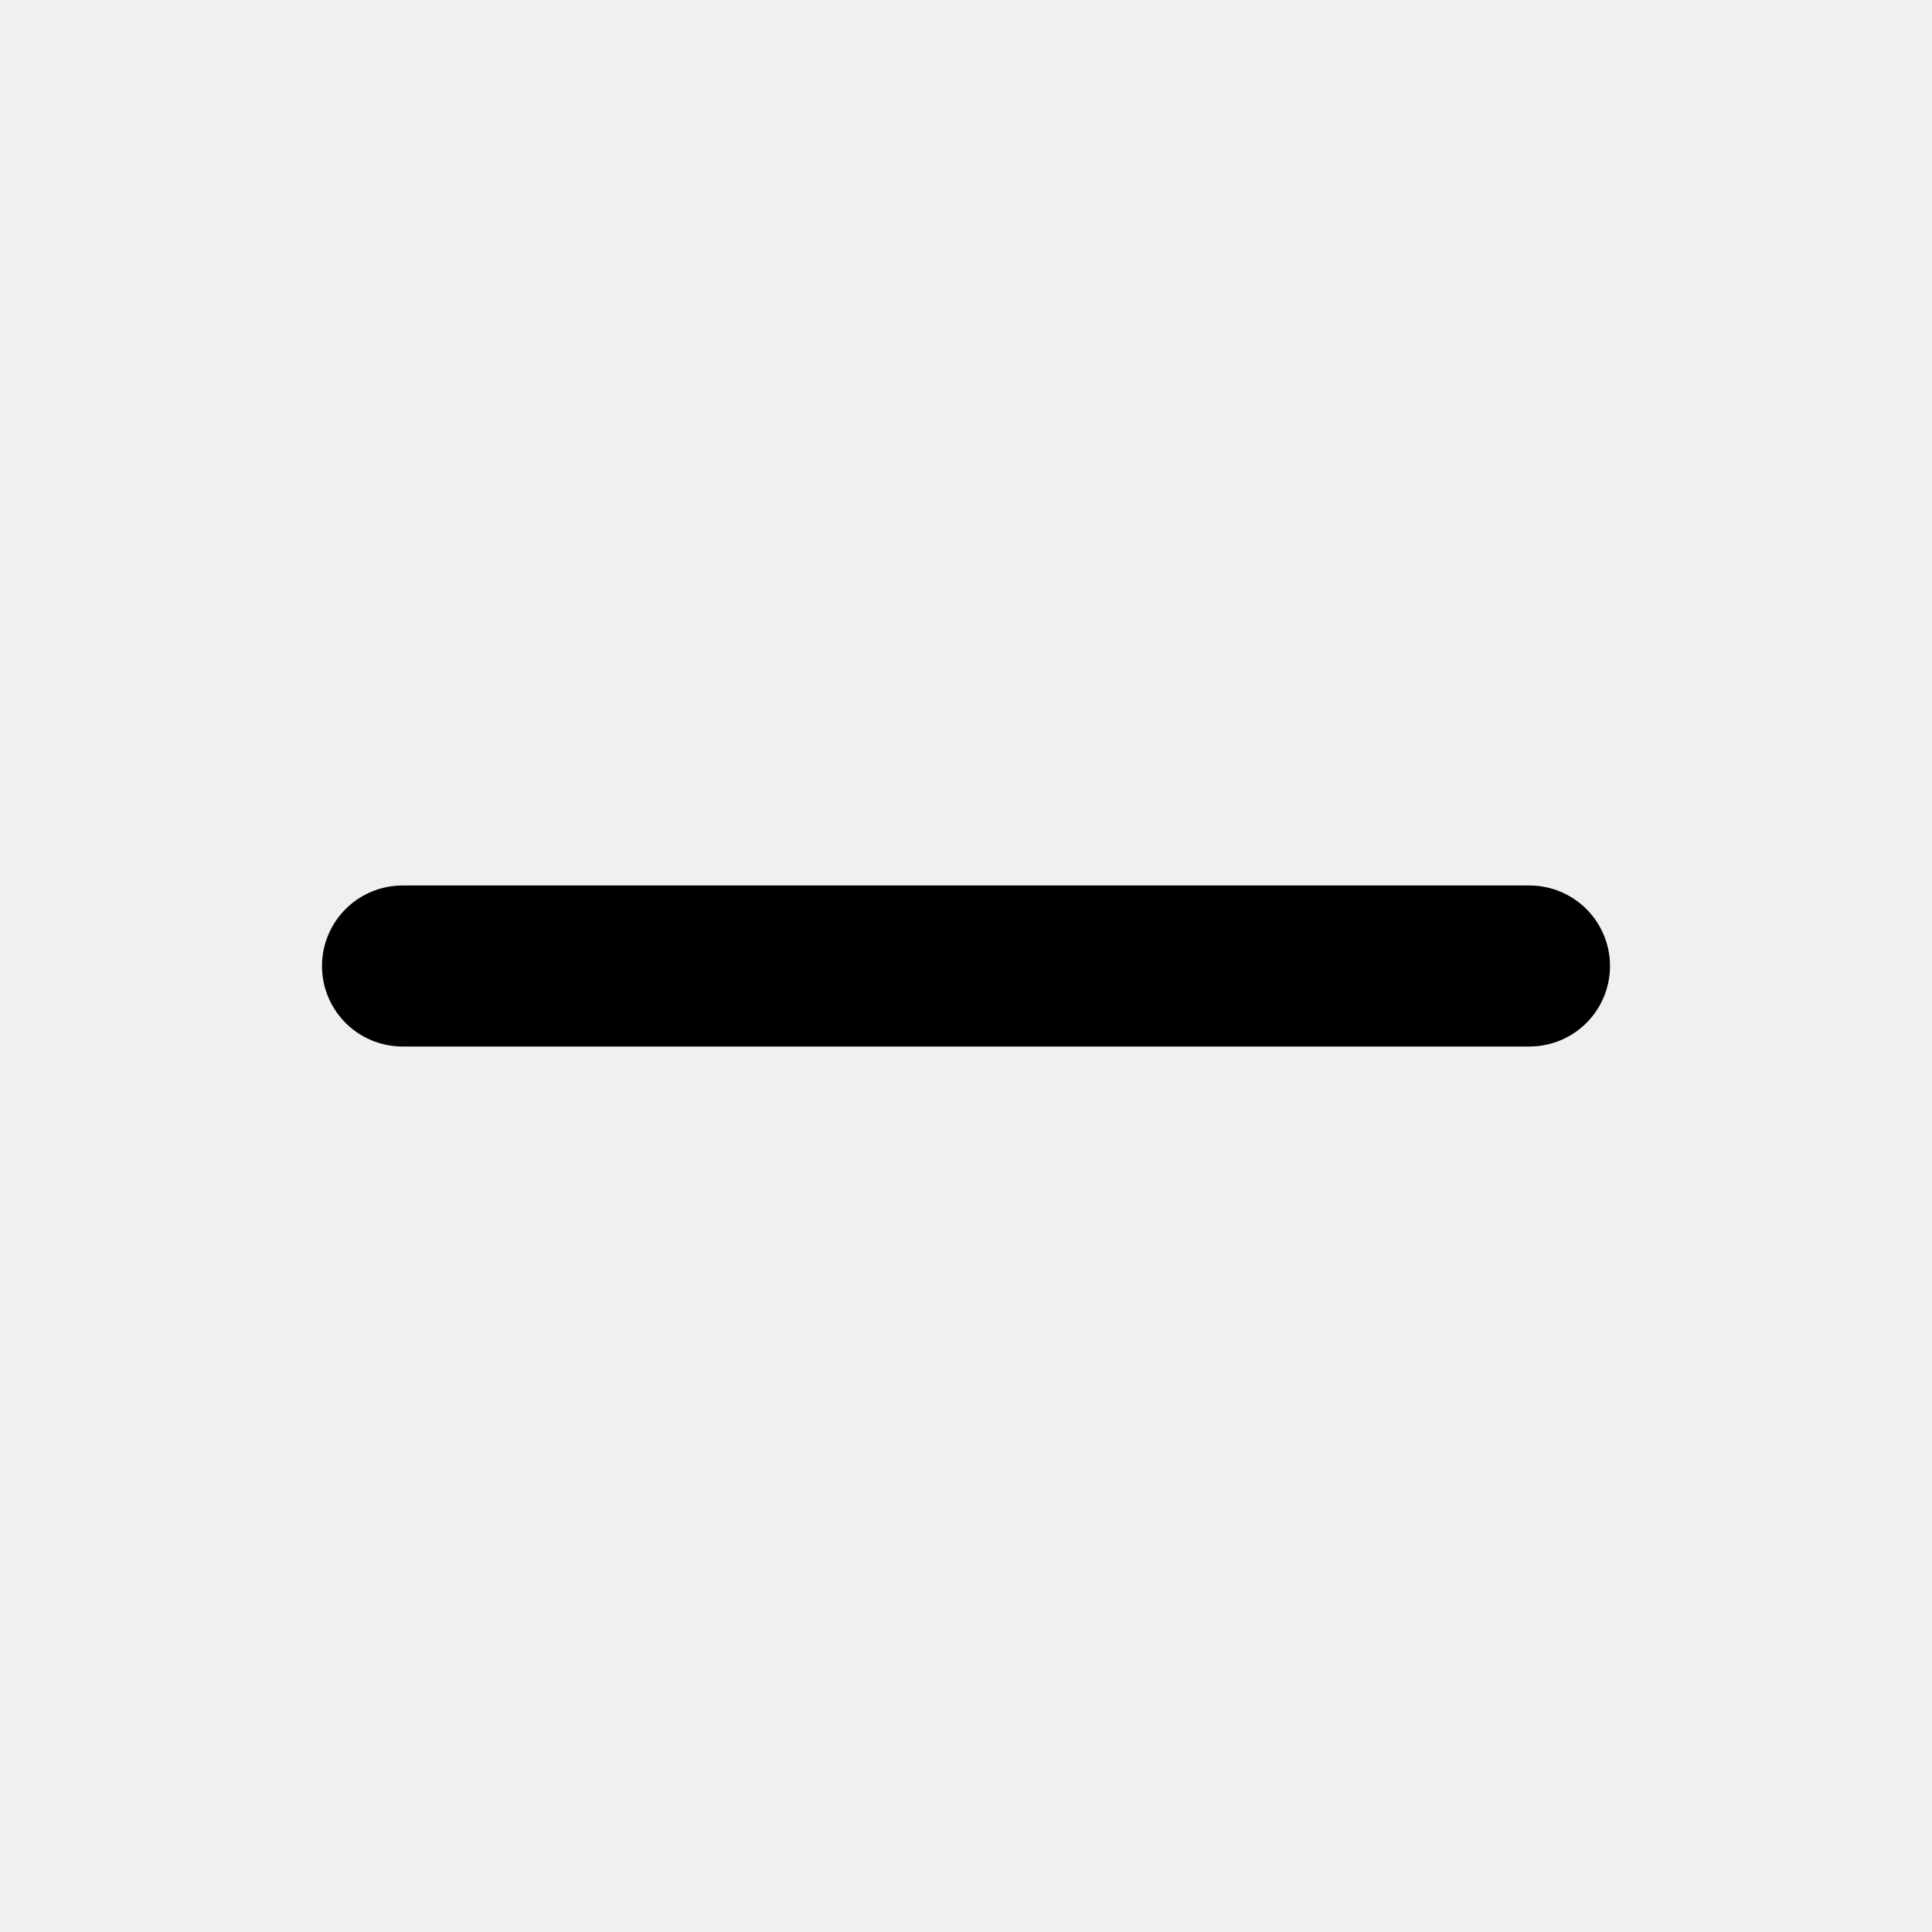
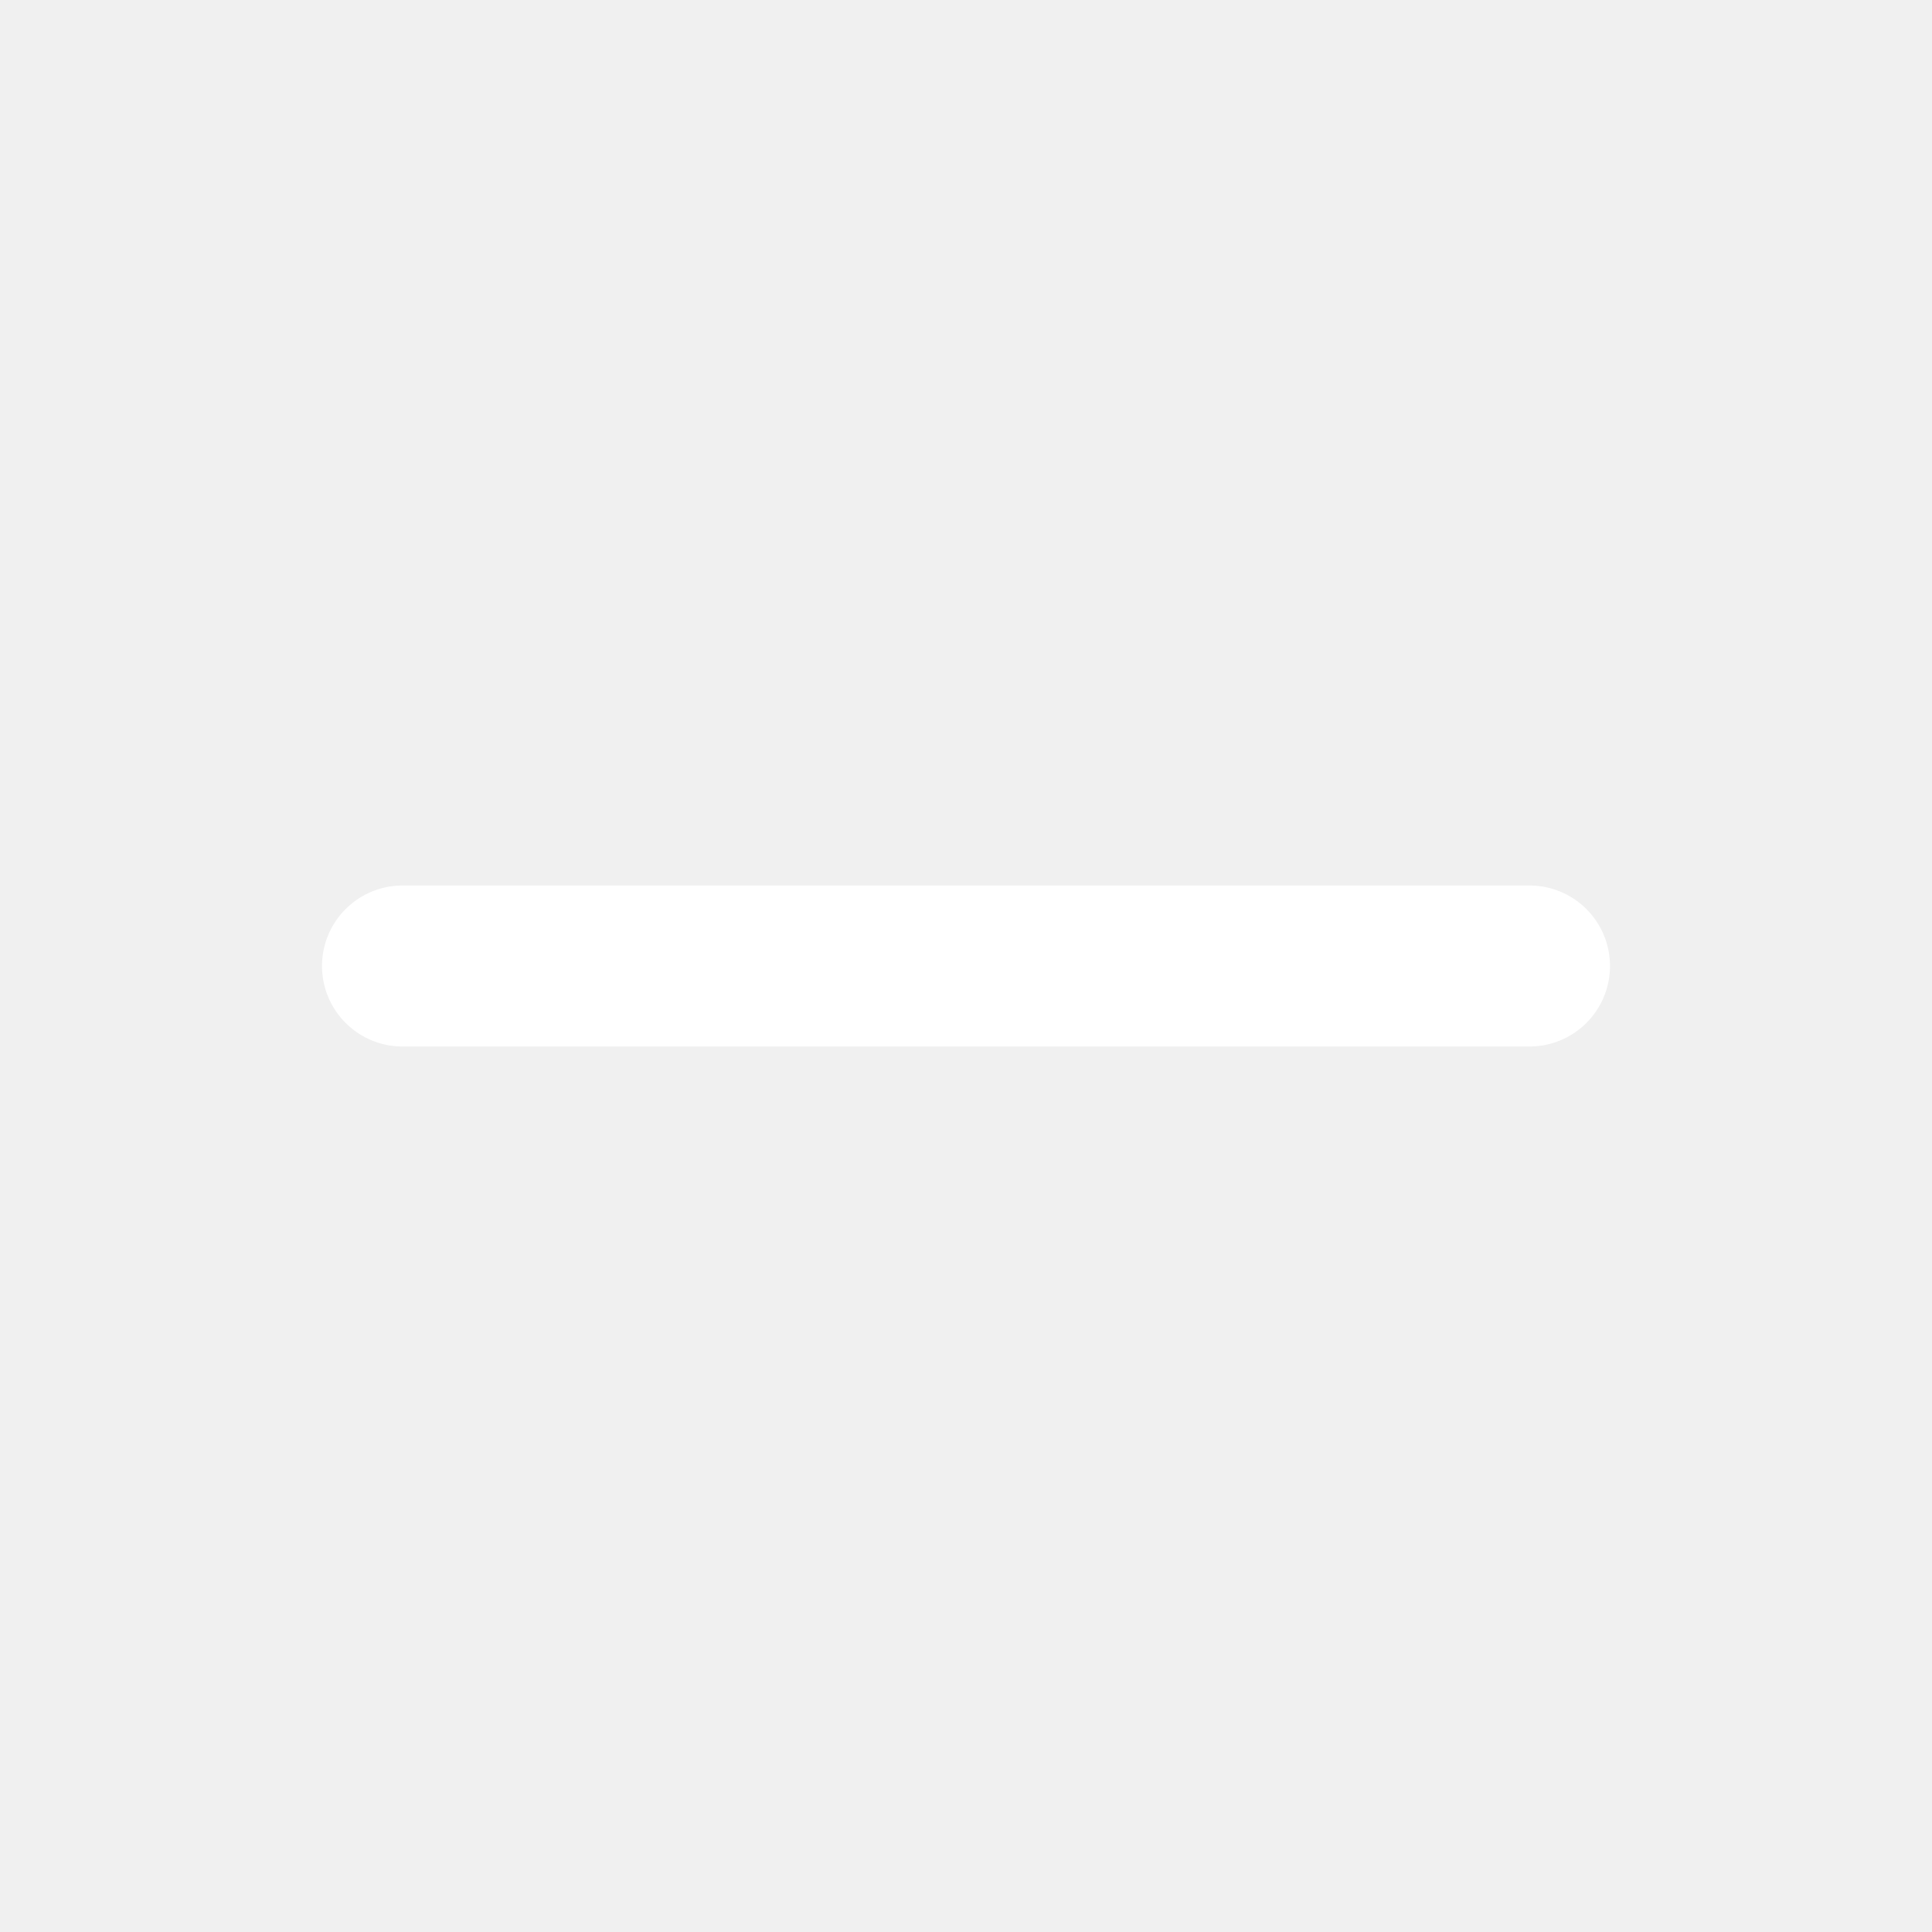
- <svg xmlns="http://www.w3.org/2000/svg" class="lucide lucide-minus" width="24" height="24" viewBox="0 0 24 24" fill="none" stroke="currentColor" stroke-width="2" stroke-linecap="round" stroke-linejoin="round">
+ <svg xmlns="http://www.w3.org/2000/svg" class="lucide lucide-minus" width="24" height="24" viewBox="0 0 24 24" fill="none" stroke="#ffffff" stroke-width="2" stroke-linecap="round" stroke-linejoin="round">
  <path d="M5 12h14" />
</svg>
